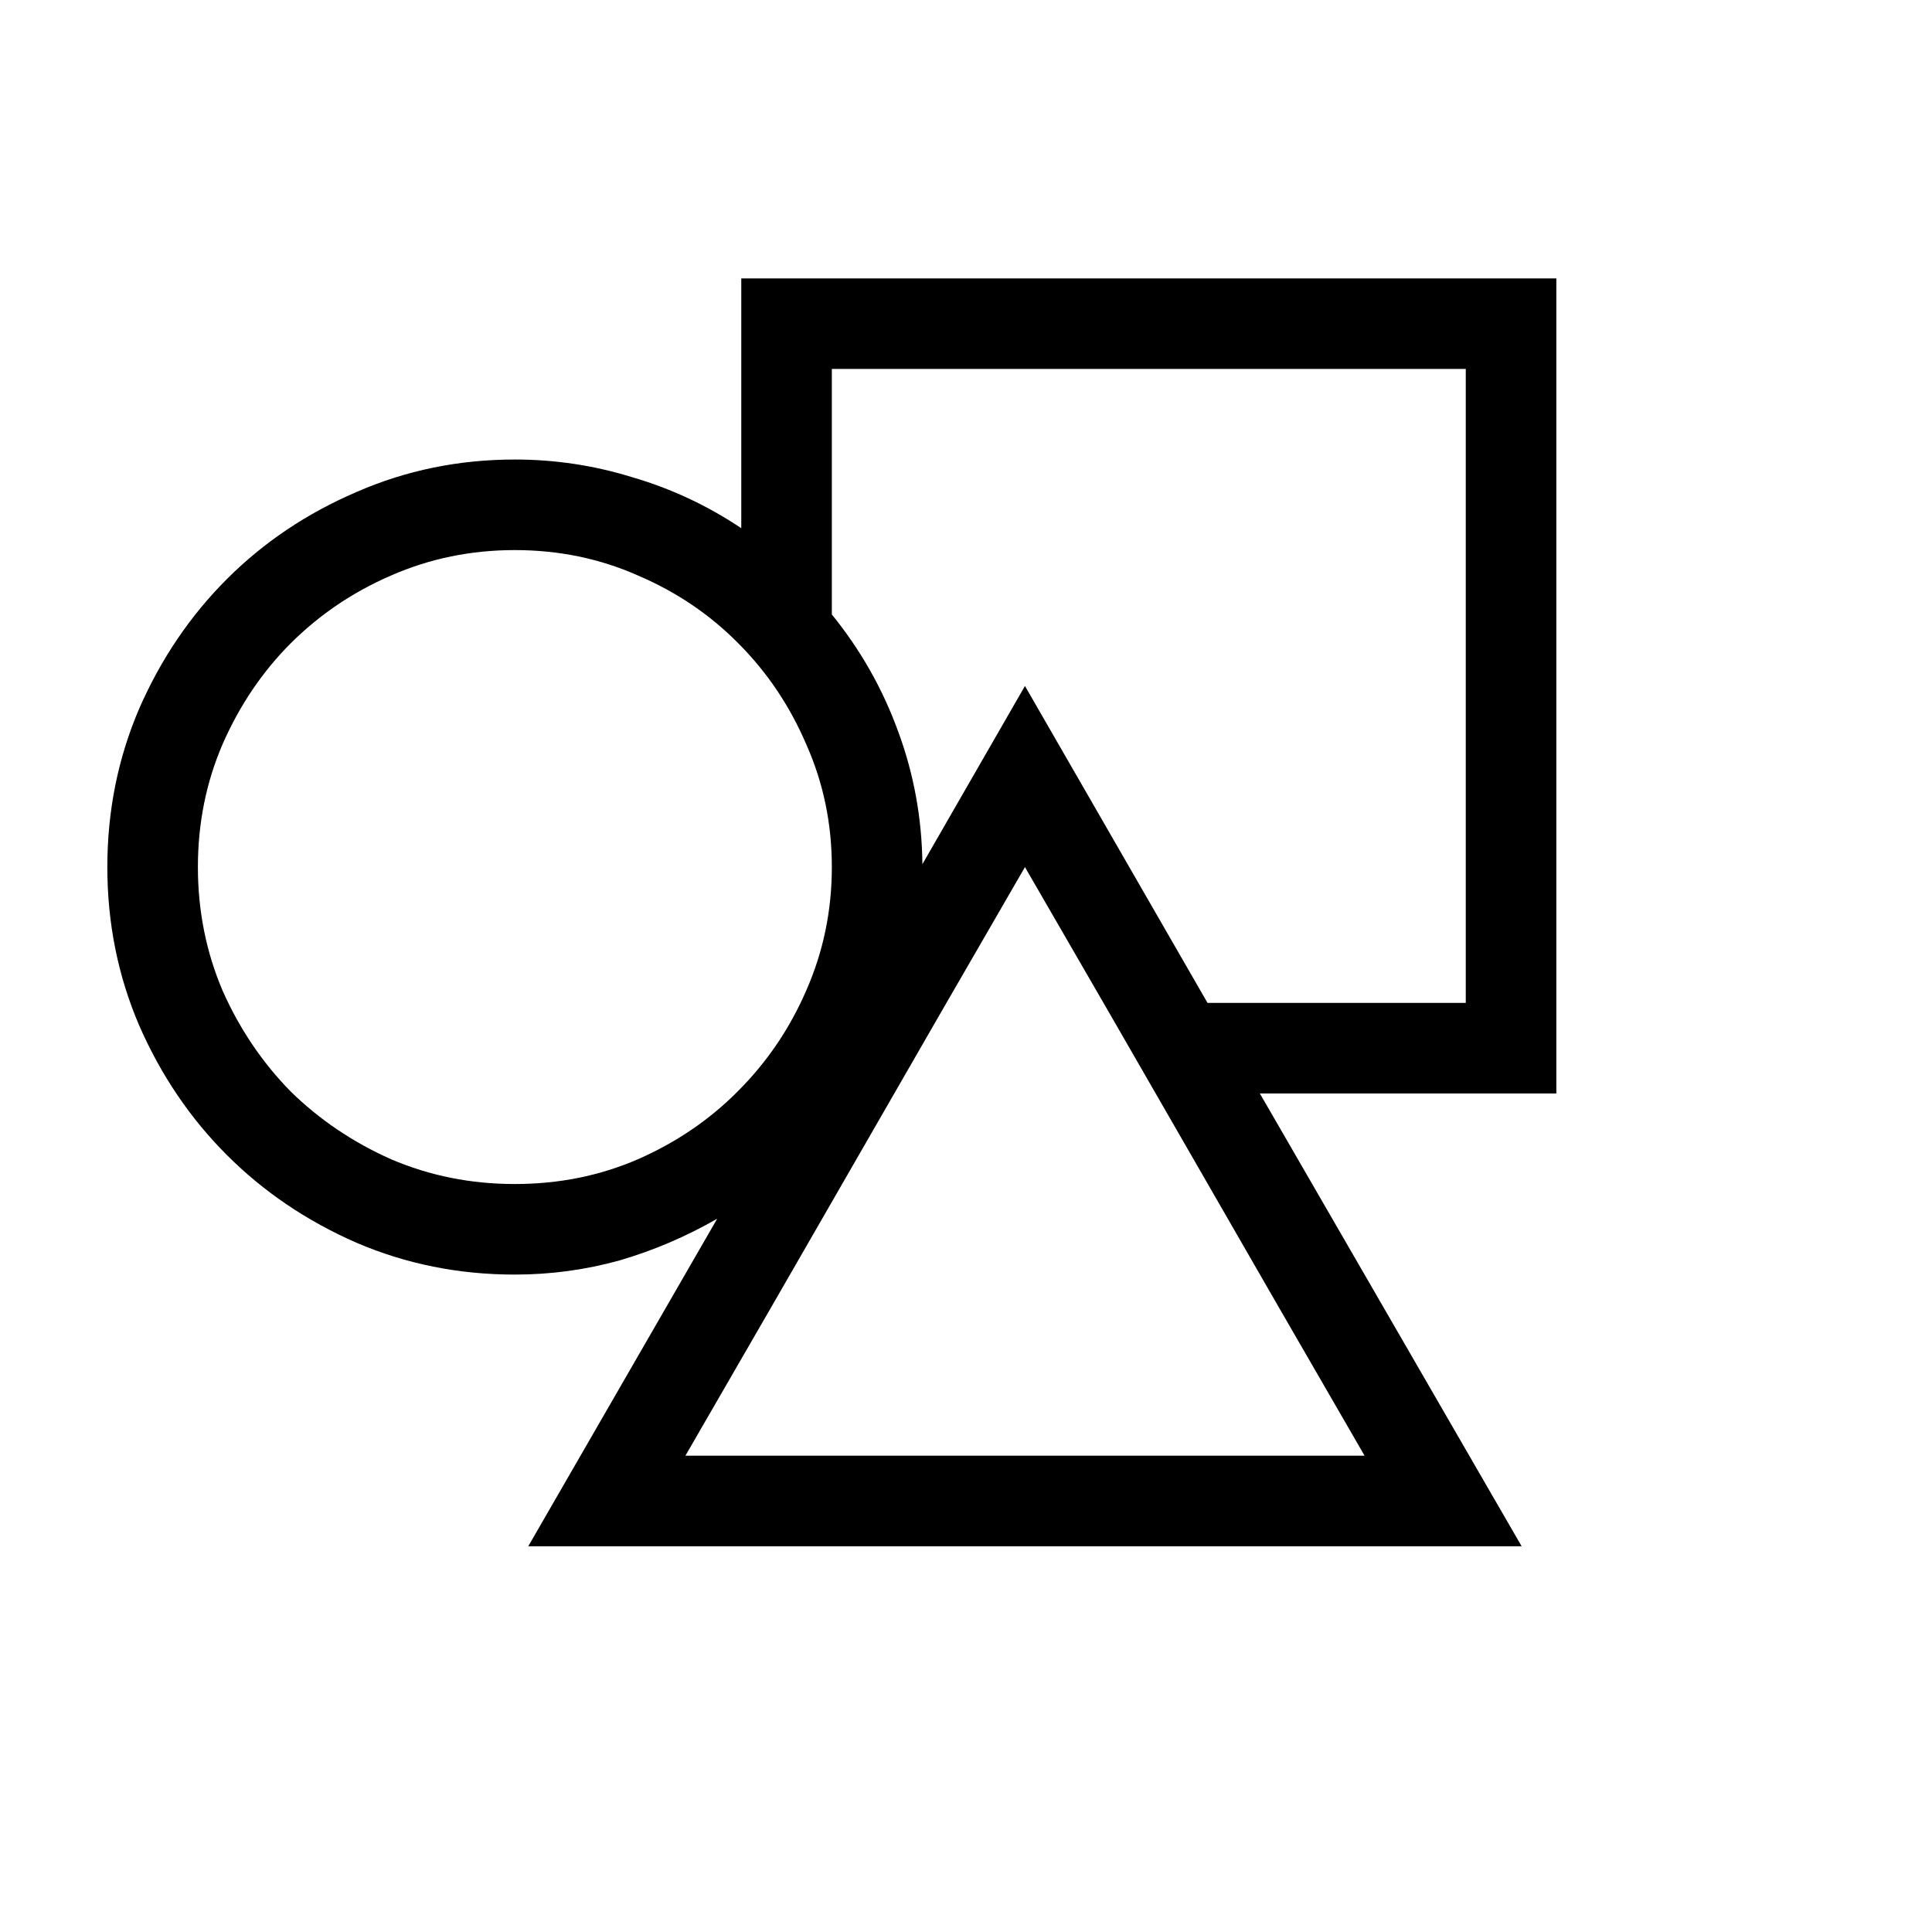
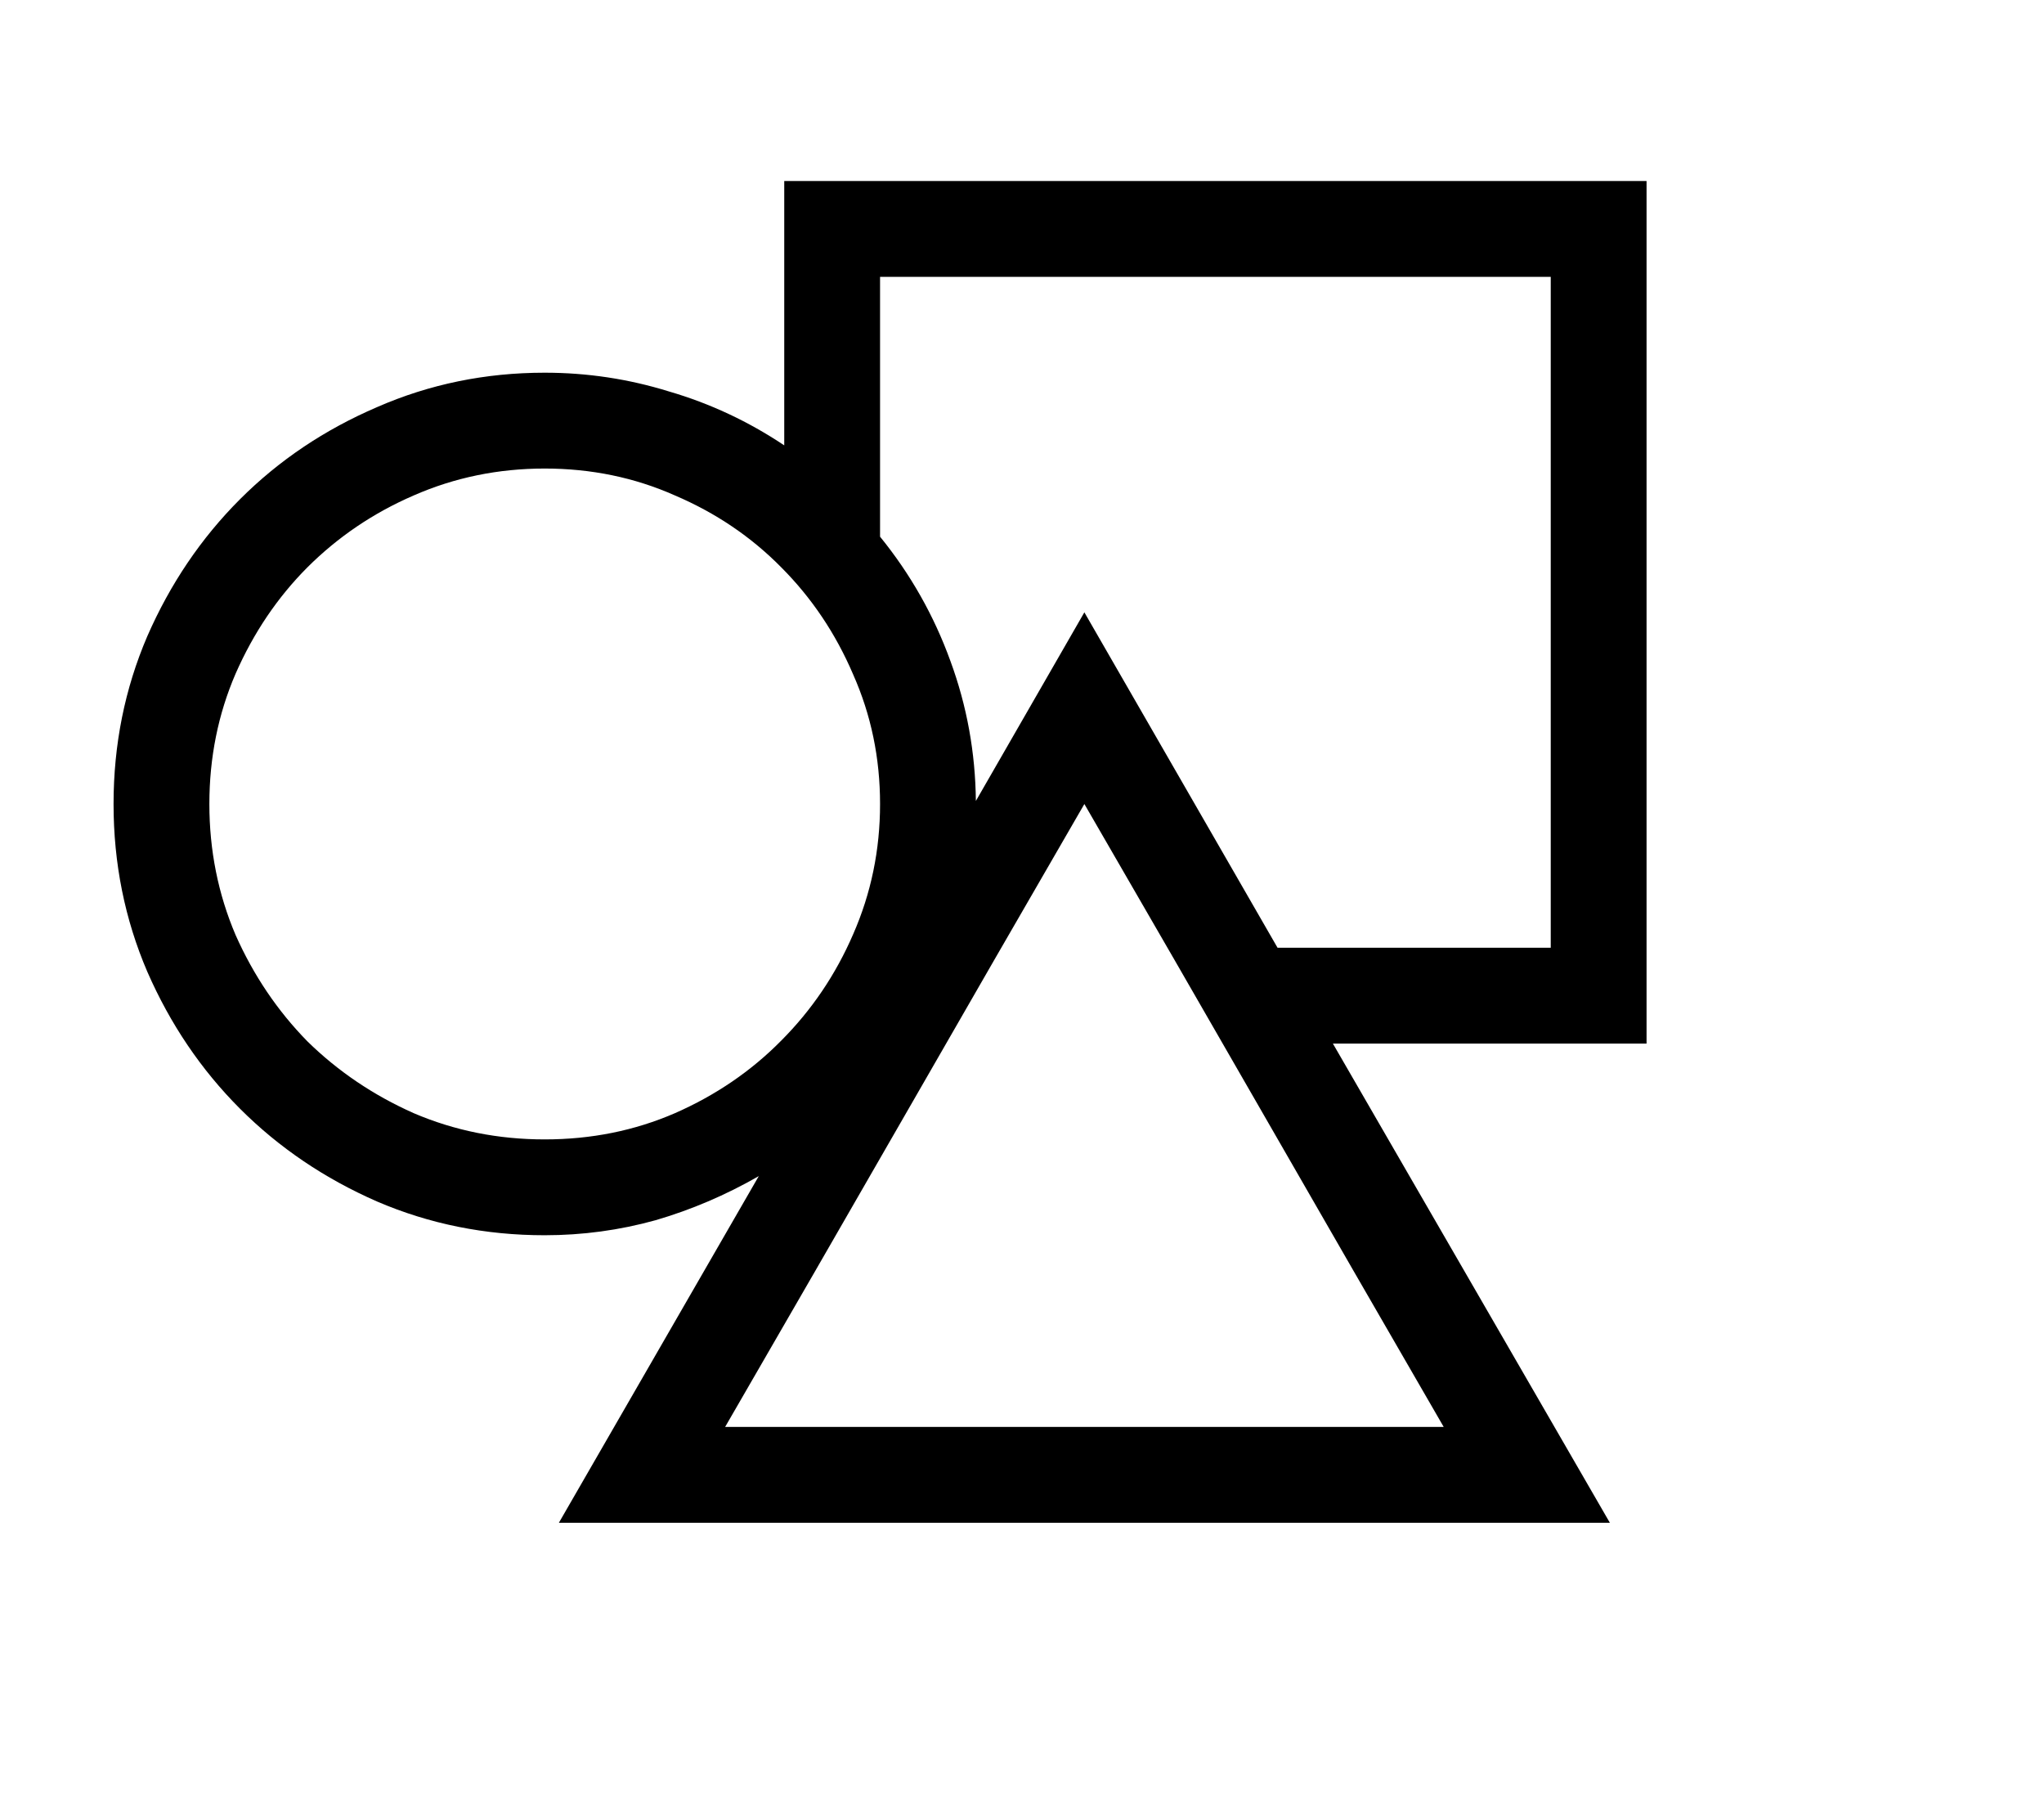
- <svg xmlns="http://www.w3.org/2000/svg" width="32" height="32" viewBox="0 0 18 16" fill="none">
+ <svg xmlns="http://www.w3.org/2000/svg" viewBox="0 0 18 16" fill="none">
  <path transform="translate(1, 1.5) scale(0.75)" d="M18 10.25H14.317L17.569 15.875H5.229L7.576 11.806C7.189 12.028 6.785 12.201 6.363 12.324C5.941 12.441 5.508 12.5 5.062 12.5C4.365 12.5 3.709 12.368 3.094 12.104C2.479 11.835 1.942 11.472 1.485 11.015C1.028 10.558 0.665 10.021 0.396 9.406C0.132 8.791 0 8.135 0 7.438C0 6.74 0.132 6.084 0.396 5.469C0.665 4.854 1.028 4.317 1.485 3.86C1.942 3.403 2.479 3.043 3.094 2.779C3.709 2.51 4.365 2.375 5.062 2.375C5.561 2.375 6.047 2.448 6.521 2.595C7.002 2.735 7.453 2.946 7.875 3.228V0.125H18V10.25ZM5.062 11.375C5.607 11.375 6.117 11.273 6.592 11.067C7.072 10.856 7.488 10.572 7.84 10.215C8.197 9.857 8.479 9.441 8.684 8.967C8.895 8.486 9 7.977 9 7.438C9 6.898 8.895 6.392 8.684 5.917C8.479 5.437 8.197 5.018 7.84 4.66C7.488 4.303 7.072 4.021 6.592 3.816C6.117 3.605 5.607 3.5 5.062 3.5C4.518 3.5 4.005 3.605 3.524 3.816C3.05 4.021 2.634 4.303 2.276 4.66C1.925 5.012 1.644 5.428 1.433 5.908C1.228 6.383 1.125 6.893 1.125 7.438C1.125 7.982 1.228 8.495 1.433 8.976C1.644 9.45 1.925 9.866 2.276 10.224C2.634 10.575 3.05 10.856 3.524 11.067C4.005 11.273 4.518 11.375 5.062 11.375ZM15.618 14.75C14.909 13.525 14.206 12.307 13.509 11.094C12.812 9.881 12.108 8.662 11.399 7.438C10.69 8.662 9.987 9.881 9.29 11.094C8.593 12.307 7.89 13.525 7.181 14.75H15.618ZM16.875 1.25H9V4.3C9.357 4.739 9.633 5.226 9.826 5.759C10.02 6.286 10.119 6.834 10.125 7.402L11.399 5.188L13.667 9.125H16.875V1.25Z" fill="currentColor" />
</svg>
